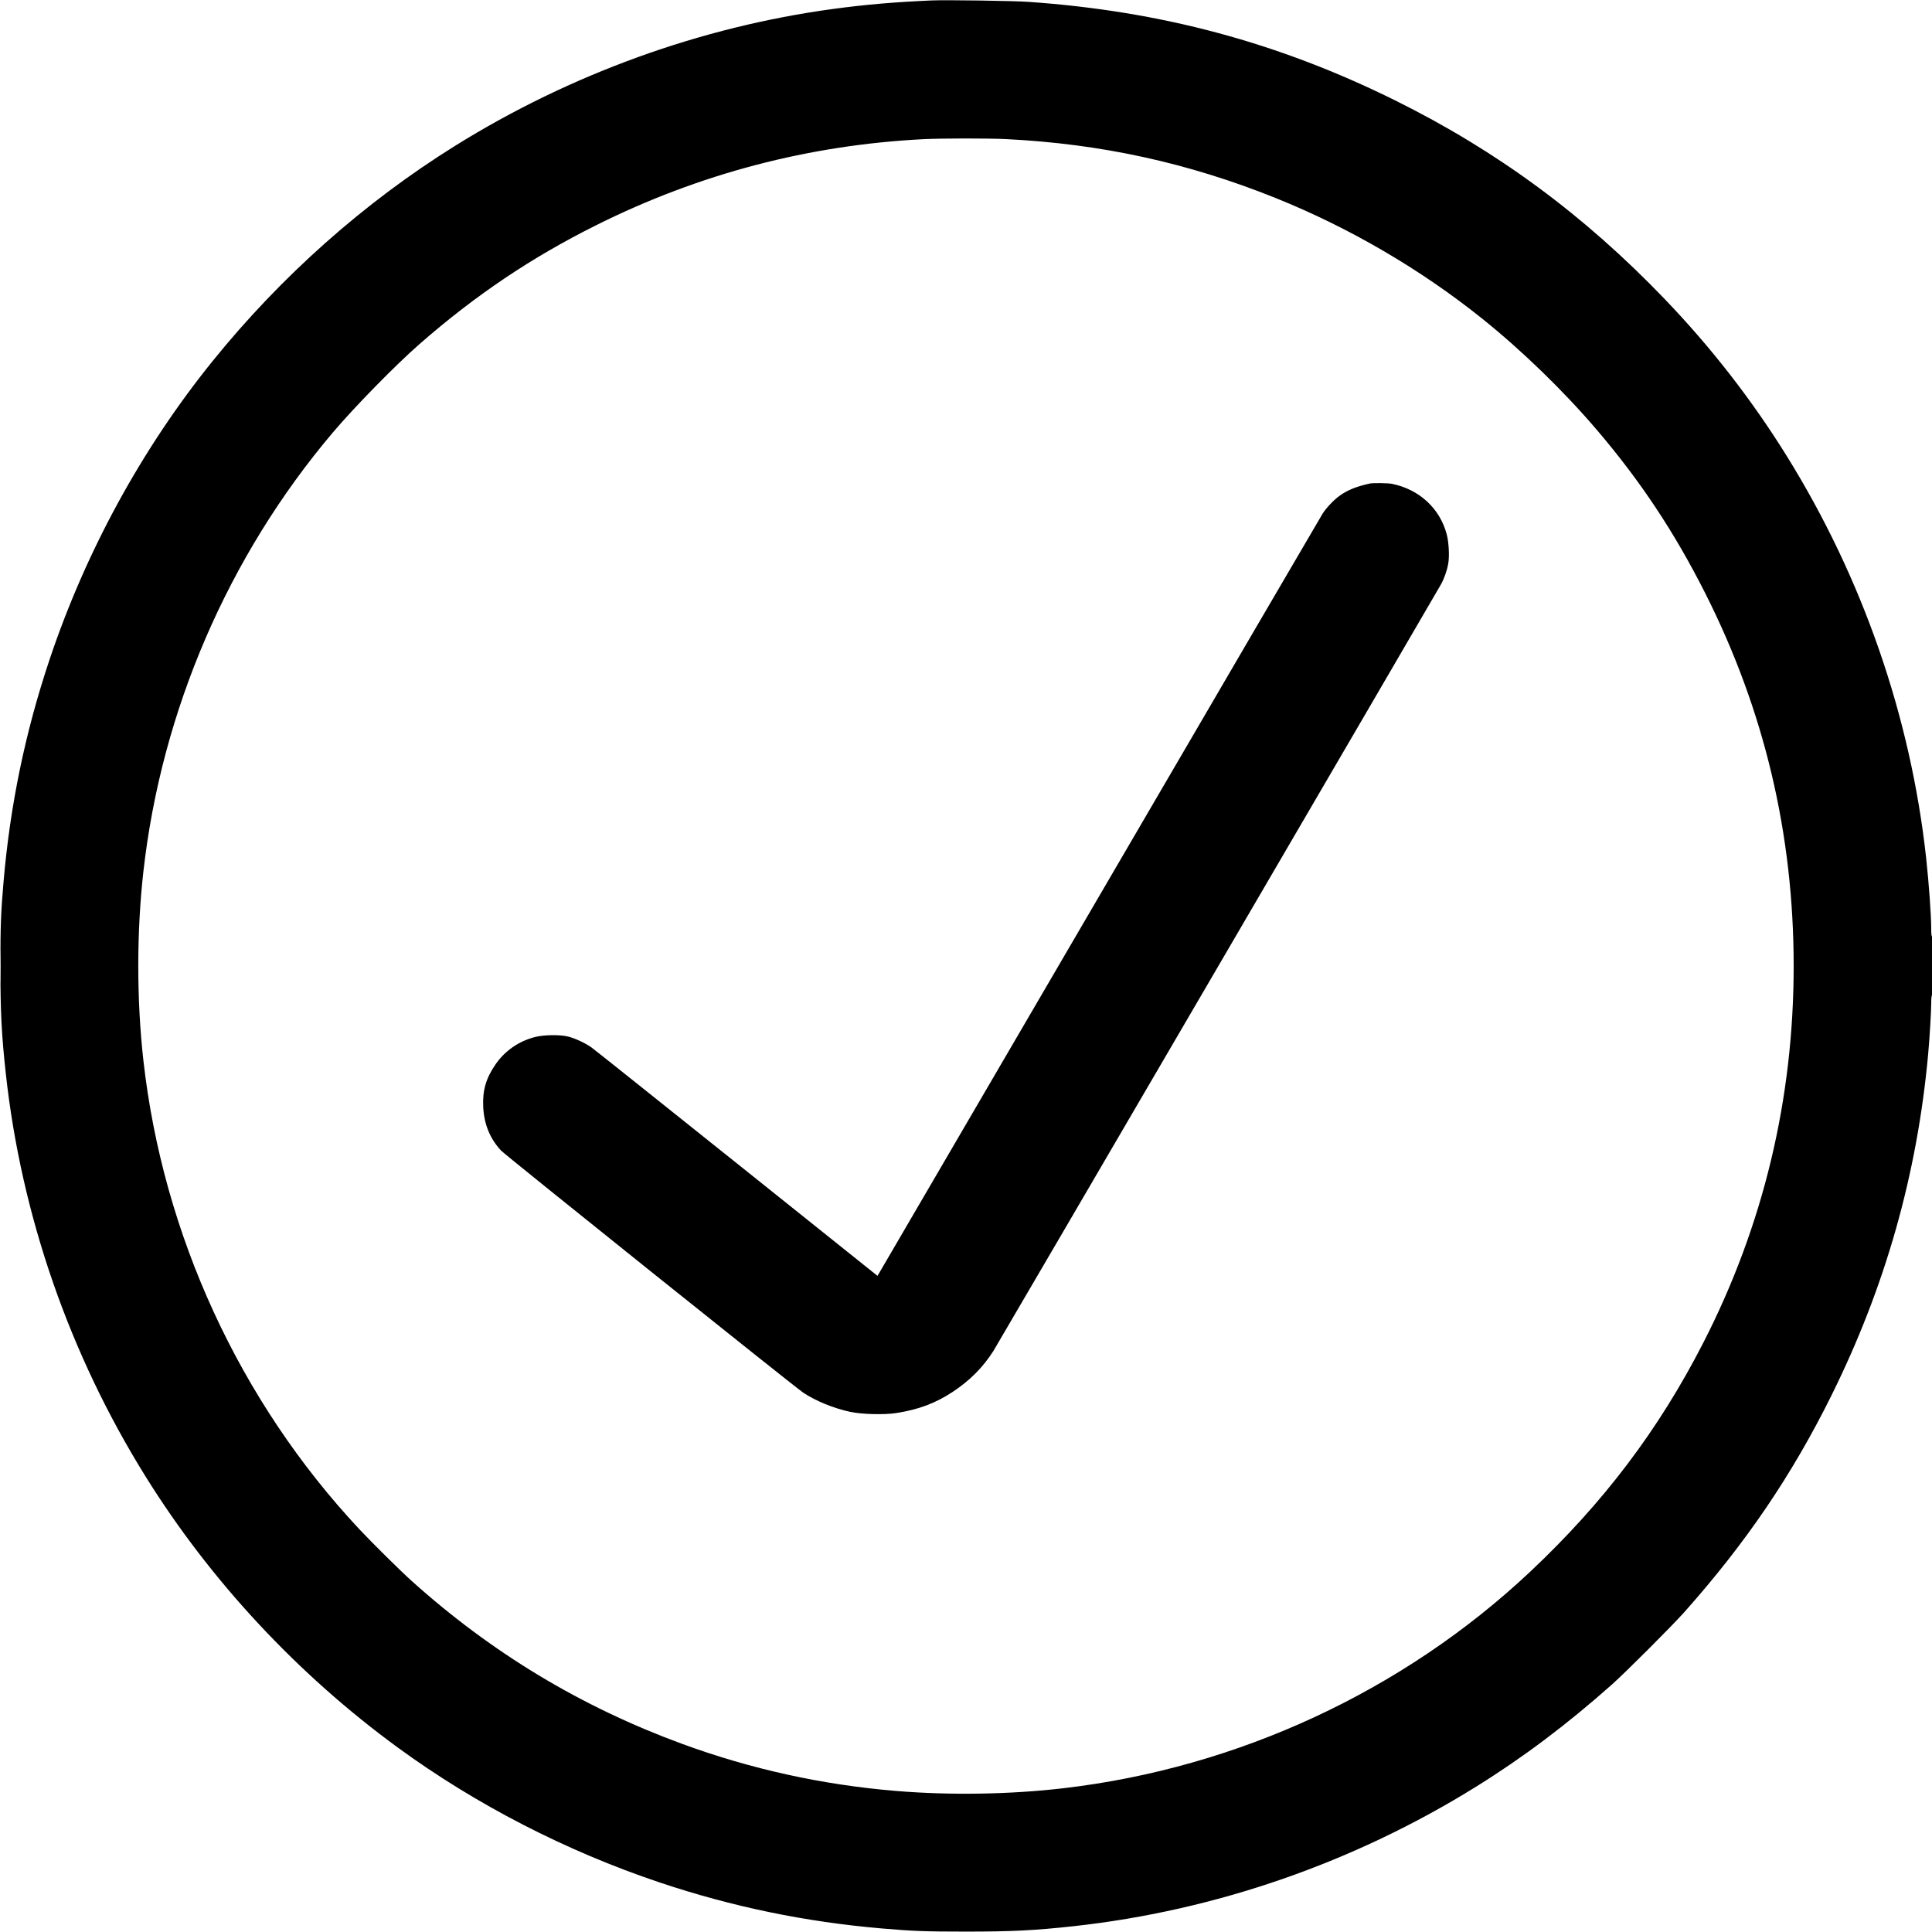
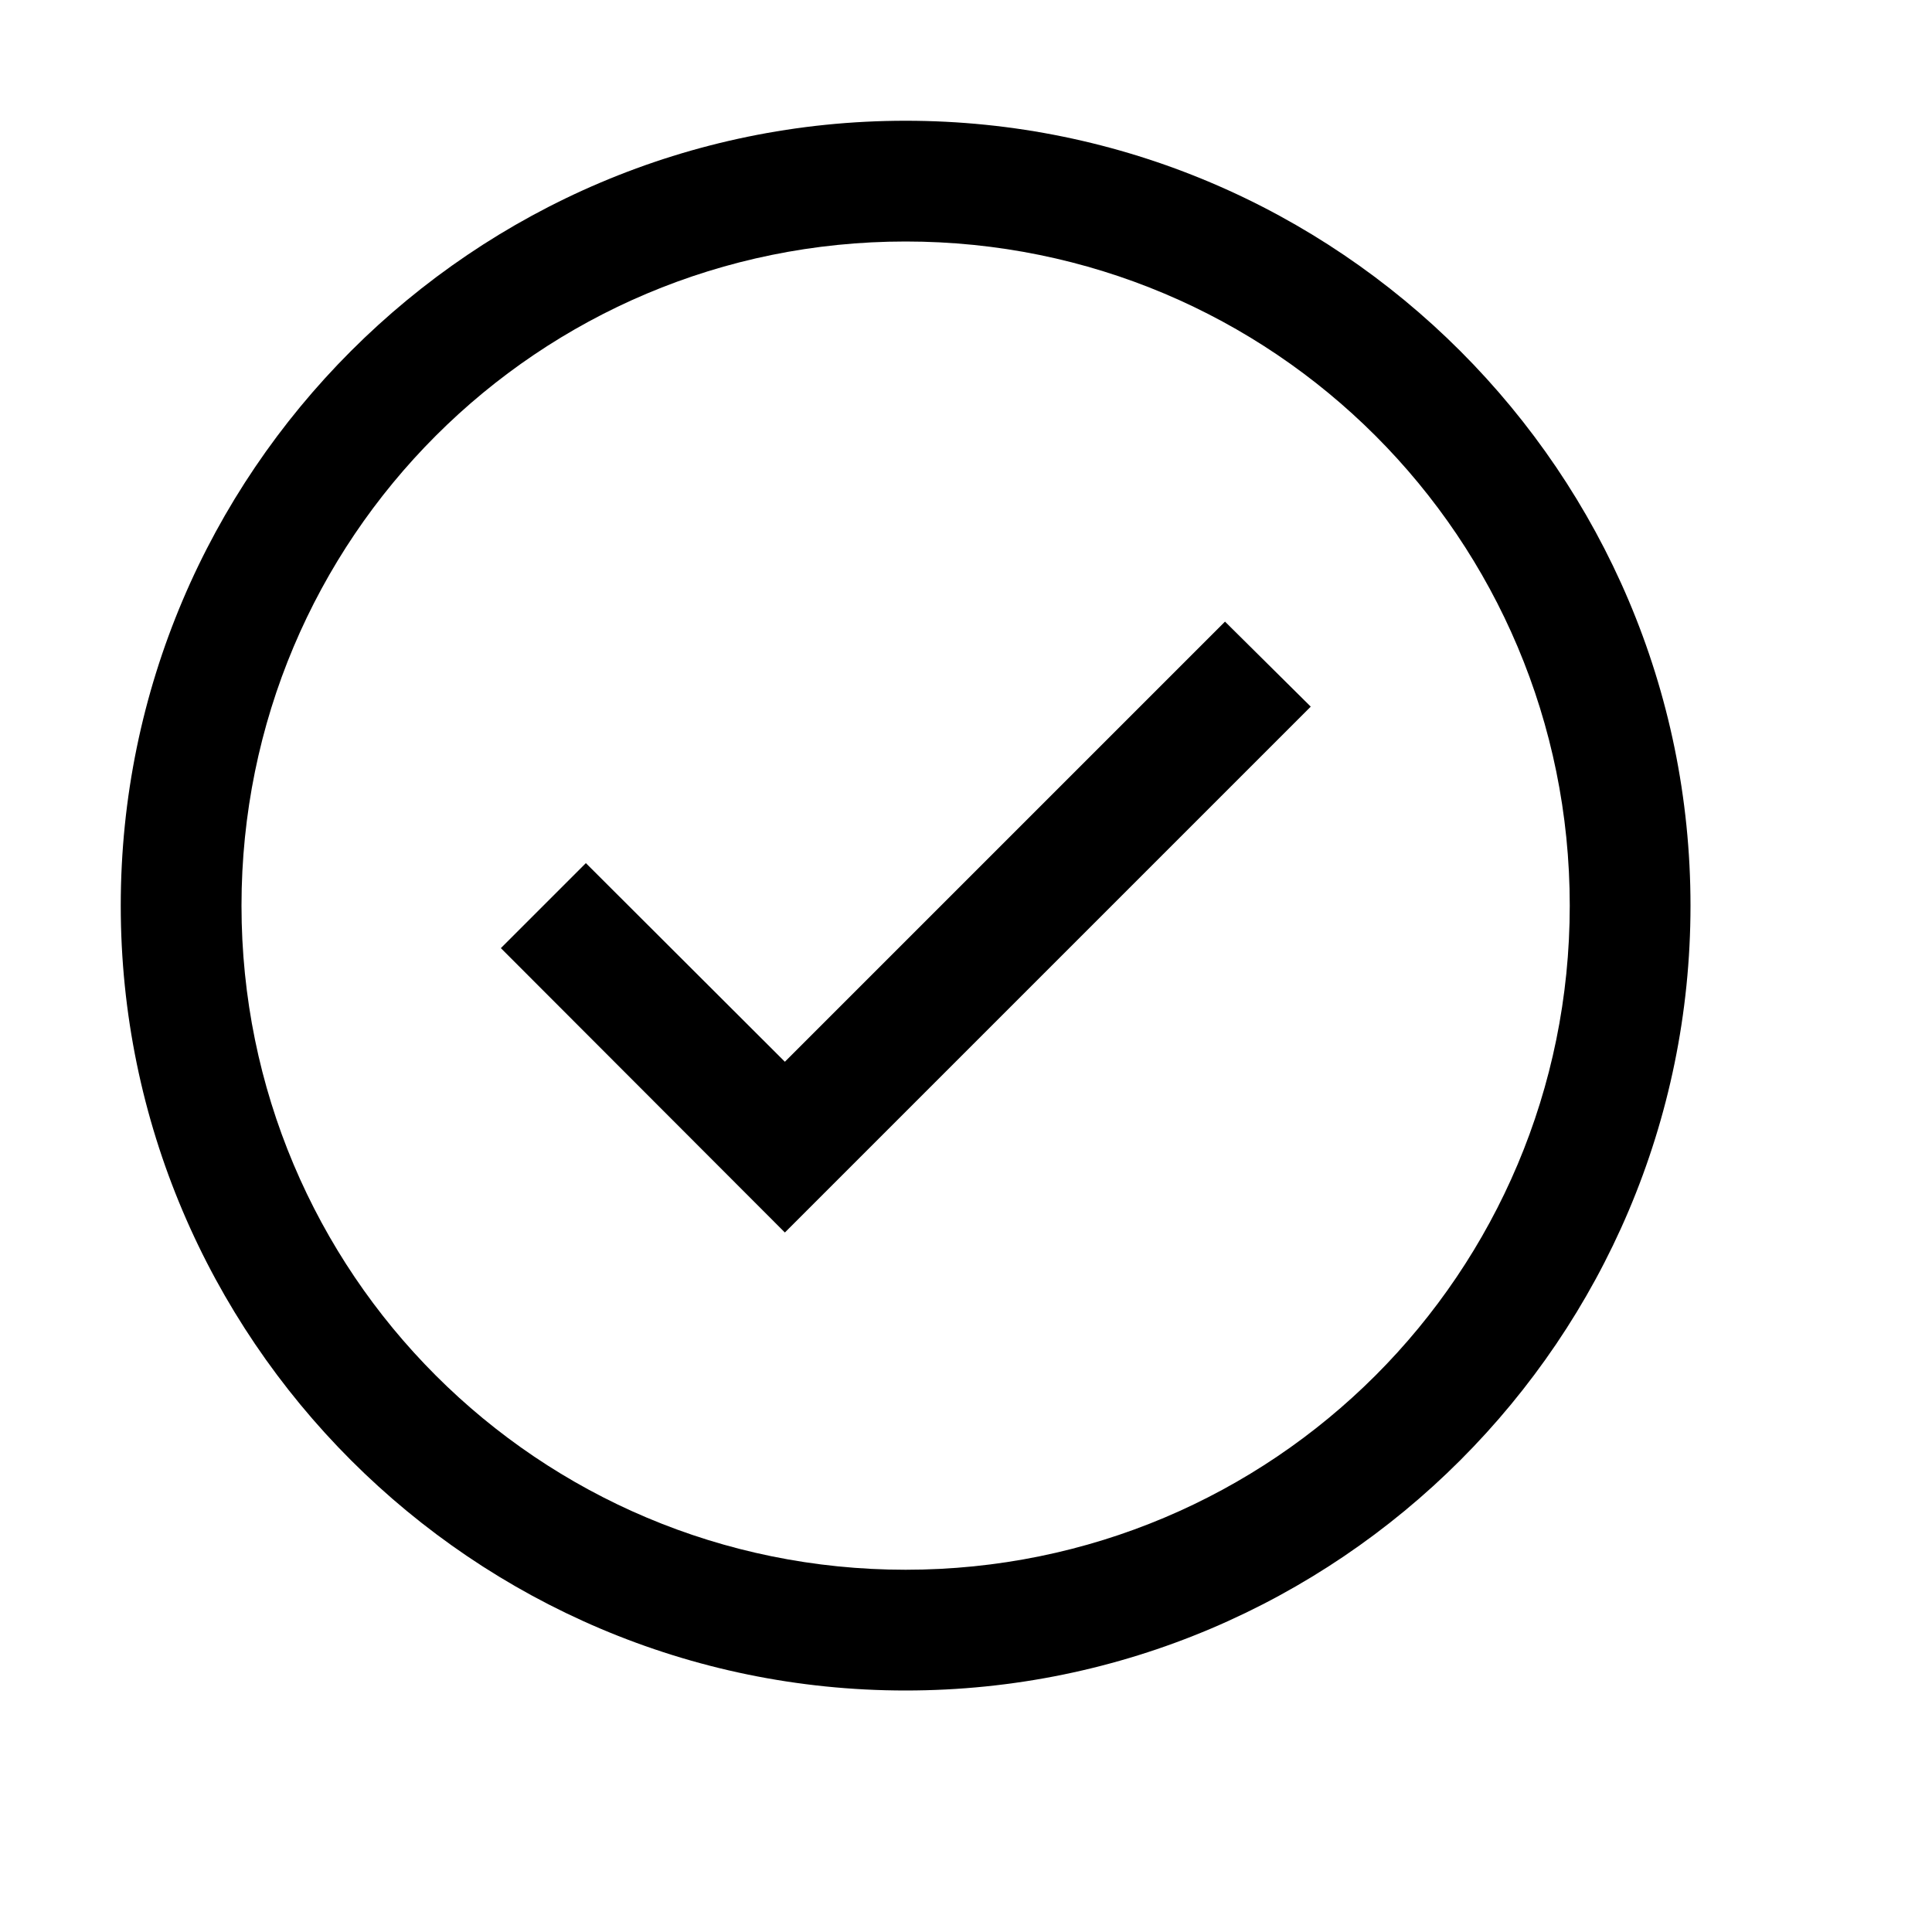
- <svg xmlns="http://www.w3.org/2000/svg" width="15" height="15" viewBox="0 0 2500 2500" version="1.1">
-   <path d="M 1205 0.587 C 1156.563 2.744, 1119.741 5.932, 1078 11.582 C 907.089 34.717, 738.119 95.847, 589.500 188.314 C 471.607 261.664, 364.013 357.147, 274.902 467.500 C 183.507 580.681, 110.839 713.805, 64.018 853.828 C 32.522 948.018, 13.095 1041.993, 4.547 1141.500 C 1.148 1181.066, 0.528 1197.765, 0.519 1250 C 0.508 1309.430, 1.992 1338.892, 7.542 1389.500 C 27.656 1572.887, 89.934 1752.378, 188.314 1910.500 C 272.288 2045.469, 384.980 2166.549, 515 2261.503 C 615.897 2335.188, 732.635 2395.317, 853.500 2435.854 C 947.420 2467.354, 1041.825 2486.891, 1141.500 2495.453 C 1181.208 2498.865, 1197.719 2499.477, 1250 2499.477 C 1309.506 2499.477, 1339.061 2497.990, 1389.500 2492.458 C 1572.887 2472.344, 1752.378 2410.066, 1910.500 2311.686 C 1971.292 2273.863, 2027.771 2231.356, 2086 2179.602 C 2103.445 2164.097, 2164.097 2103.445, 2179.602 2086 C 2259.602 1995.991, 2318.801 1908.773, 2369.990 1805.500 C 2439.600 1665.061, 2480.846 1519.455, 2495.026 1364.089 C 2496.884 1343.737, 2498.993 1308.758, 2498.997 1298.250 C 2498.999 1292.086, 2499.399 1288, 2500 1288 C 2500.649 1288, 2501 1274.480, 2501 1249.441 C 2501 1223.990, 2500.660 1211.092, 2500 1211.500 C 2499.358 1211.897, 2498.999 1208.426, 2498.997 1201.809 C 2498.991 1184.904, 2495.950 1142.471, 2492.453 1110.500 C 2472.420 927.347, 2410.058 747.610, 2311.686 589.500 C 2266.424 516.751, 2214.075 449.469, 2154.131 387 C 2049.696 278.166, 1937.402 195.389, 1805.500 130.010 C 1654.683 55.256, 1502.861 14.427, 1331.055 2.419 C 1311.071 1.023, 1223.725 -0.247, 1205 0.587 M 1195 180.088 C 1046.630 187.634, 905.080 224.796, 772 291.143 C 687.752 333.145, 615.565 381.676, 543 445.099 C 511.873 472.305, 458.772 526.498, 430.414 560 C 295.344 719.575, 208.958 919.803, 185.576 1127.500 C 176.722 1206.143, 176.722 1293.857, 185.576 1372.500 C 210.952 1597.906, 310.138 1813.223, 464.743 1978.527 C 481.043 1995.955, 518.063 2032.576, 532.500 2045.555 C 636.238 2138.812, 751.650 2208.400, 882.107 2256.353 C 971.405 2289.176, 1063.797 2309.536, 1159.500 2317.478 C 1229.558 2323.292, 1307.336 2322.015, 1376.500 2313.914 C 1601.631 2287.545, 1815.608 2188.292, 1979.688 2034.127 C 2074.788 1944.773, 2146.400 1850.105, 2204.071 1737.500 C 2281.775 1585.782, 2321 1422.244, 2321 1250 C 2321 1079.180, 2282.980 918.959, 2206.503 767.500 C 2166.646 688.565, 2122.590 622.215, 2066.068 556 C 2023.161 505.735, 1969.460 453.645, 1918 412.372 C 1838.282 348.436, 1746.099 294.607, 1650.500 256.170 C 1537.479 210.728, 1424.955 186.132, 1302.103 180.016 C 1278.976 178.864, 1218.253 178.905, 1195 180.088 M 1772.500 625.677 C 1755.005 629.566, 1743.870 634.063, 1733.612 641.383 C 1726.159 646.701, 1716.358 656.973, 1711.520 664.537 C 1709.580 667.569, 1579.920 889.526, 1423.386 1157.775 C 1266.852 1426.024, 1138.025 1646.725, 1137.105 1648.222 L 1135.432 1650.945 953.466 1505.358 C 853.385 1425.285, 768.730 1357.788, 765.344 1355.365 C 757.661 1349.866, 744.681 1343.790, 735.500 1341.394 C 725.219 1338.712, 704.455 1338.904, 692.791 1341.789 C 671.705 1347.005, 653.428 1359.582, 641.248 1377.260 C 628.789 1395.341, 624.246 1411.070, 625.293 1432.500 C 626.381 1454.784, 634.057 1473.478, 648.452 1488.911 C 654.116 1494.982, 1028.520 1794.916, 1039.558 1802.225 C 1055.851 1813.013, 1079.153 1822.488, 1100.500 1827.007 C 1115.155 1830.109, 1143.843 1830.867, 1159.133 1828.557 C 1187.992 1824.197, 1210.343 1815.885, 1232.500 1801.273 C 1254.792 1786.572, 1271.388 1769.967, 1285.242 1748.500 C 1289.101 1742.519, 1856.088 771.395, 1864.709 756 C 1868.763 748.759, 1872.450 738.203, 1874.019 729.343 C 1875.709 719.803, 1874.787 701.857, 1872.075 691.500 C 1863.284 657.930, 1836.499 633.204, 1801.201 626.071 C 1796.081 625.036, 1776.585 624.769, 1772.500 625.677 M 0.455 1250.500 C 0.455 1271.950, 0.587 1280.583, 0.749 1269.684 C 0.911 1258.785, 0.910 1241.235, 0.748 1230.684 C 0.587 1220.133, 0.454 1229.050, 0.455 1250.500" stroke="none" fill="#000000" fill-rule="evenodd" />
+ <svg xmlns="http://www.w3.org/2000/svg" viewBox="0 0 16 16" width="16px" height="16px">
+   <path d="M 7.5 1 C 3.918 1 1 3.918 1 7.5 C 1 11.082 3.918 14 7.5 14 C 11.082 14 14 11.082 14 7.5 C 14 3.918 11.082 1 7.5 1 Z M 7.5 2 C 10.543 2 13 4.457 13 7.5 C 13 10.543 10.543 13 7.5 13 C 4.457 13 2 10.543 2 7.5 C 2 4.457 4.457 2 7.5 2 Z M 10.145 5.148 L 6.5 8.793 L 4.852 7.148 L 4.148 7.852 L 6.5 10.207 L 10.855 5.852 Z" />
</svg>
